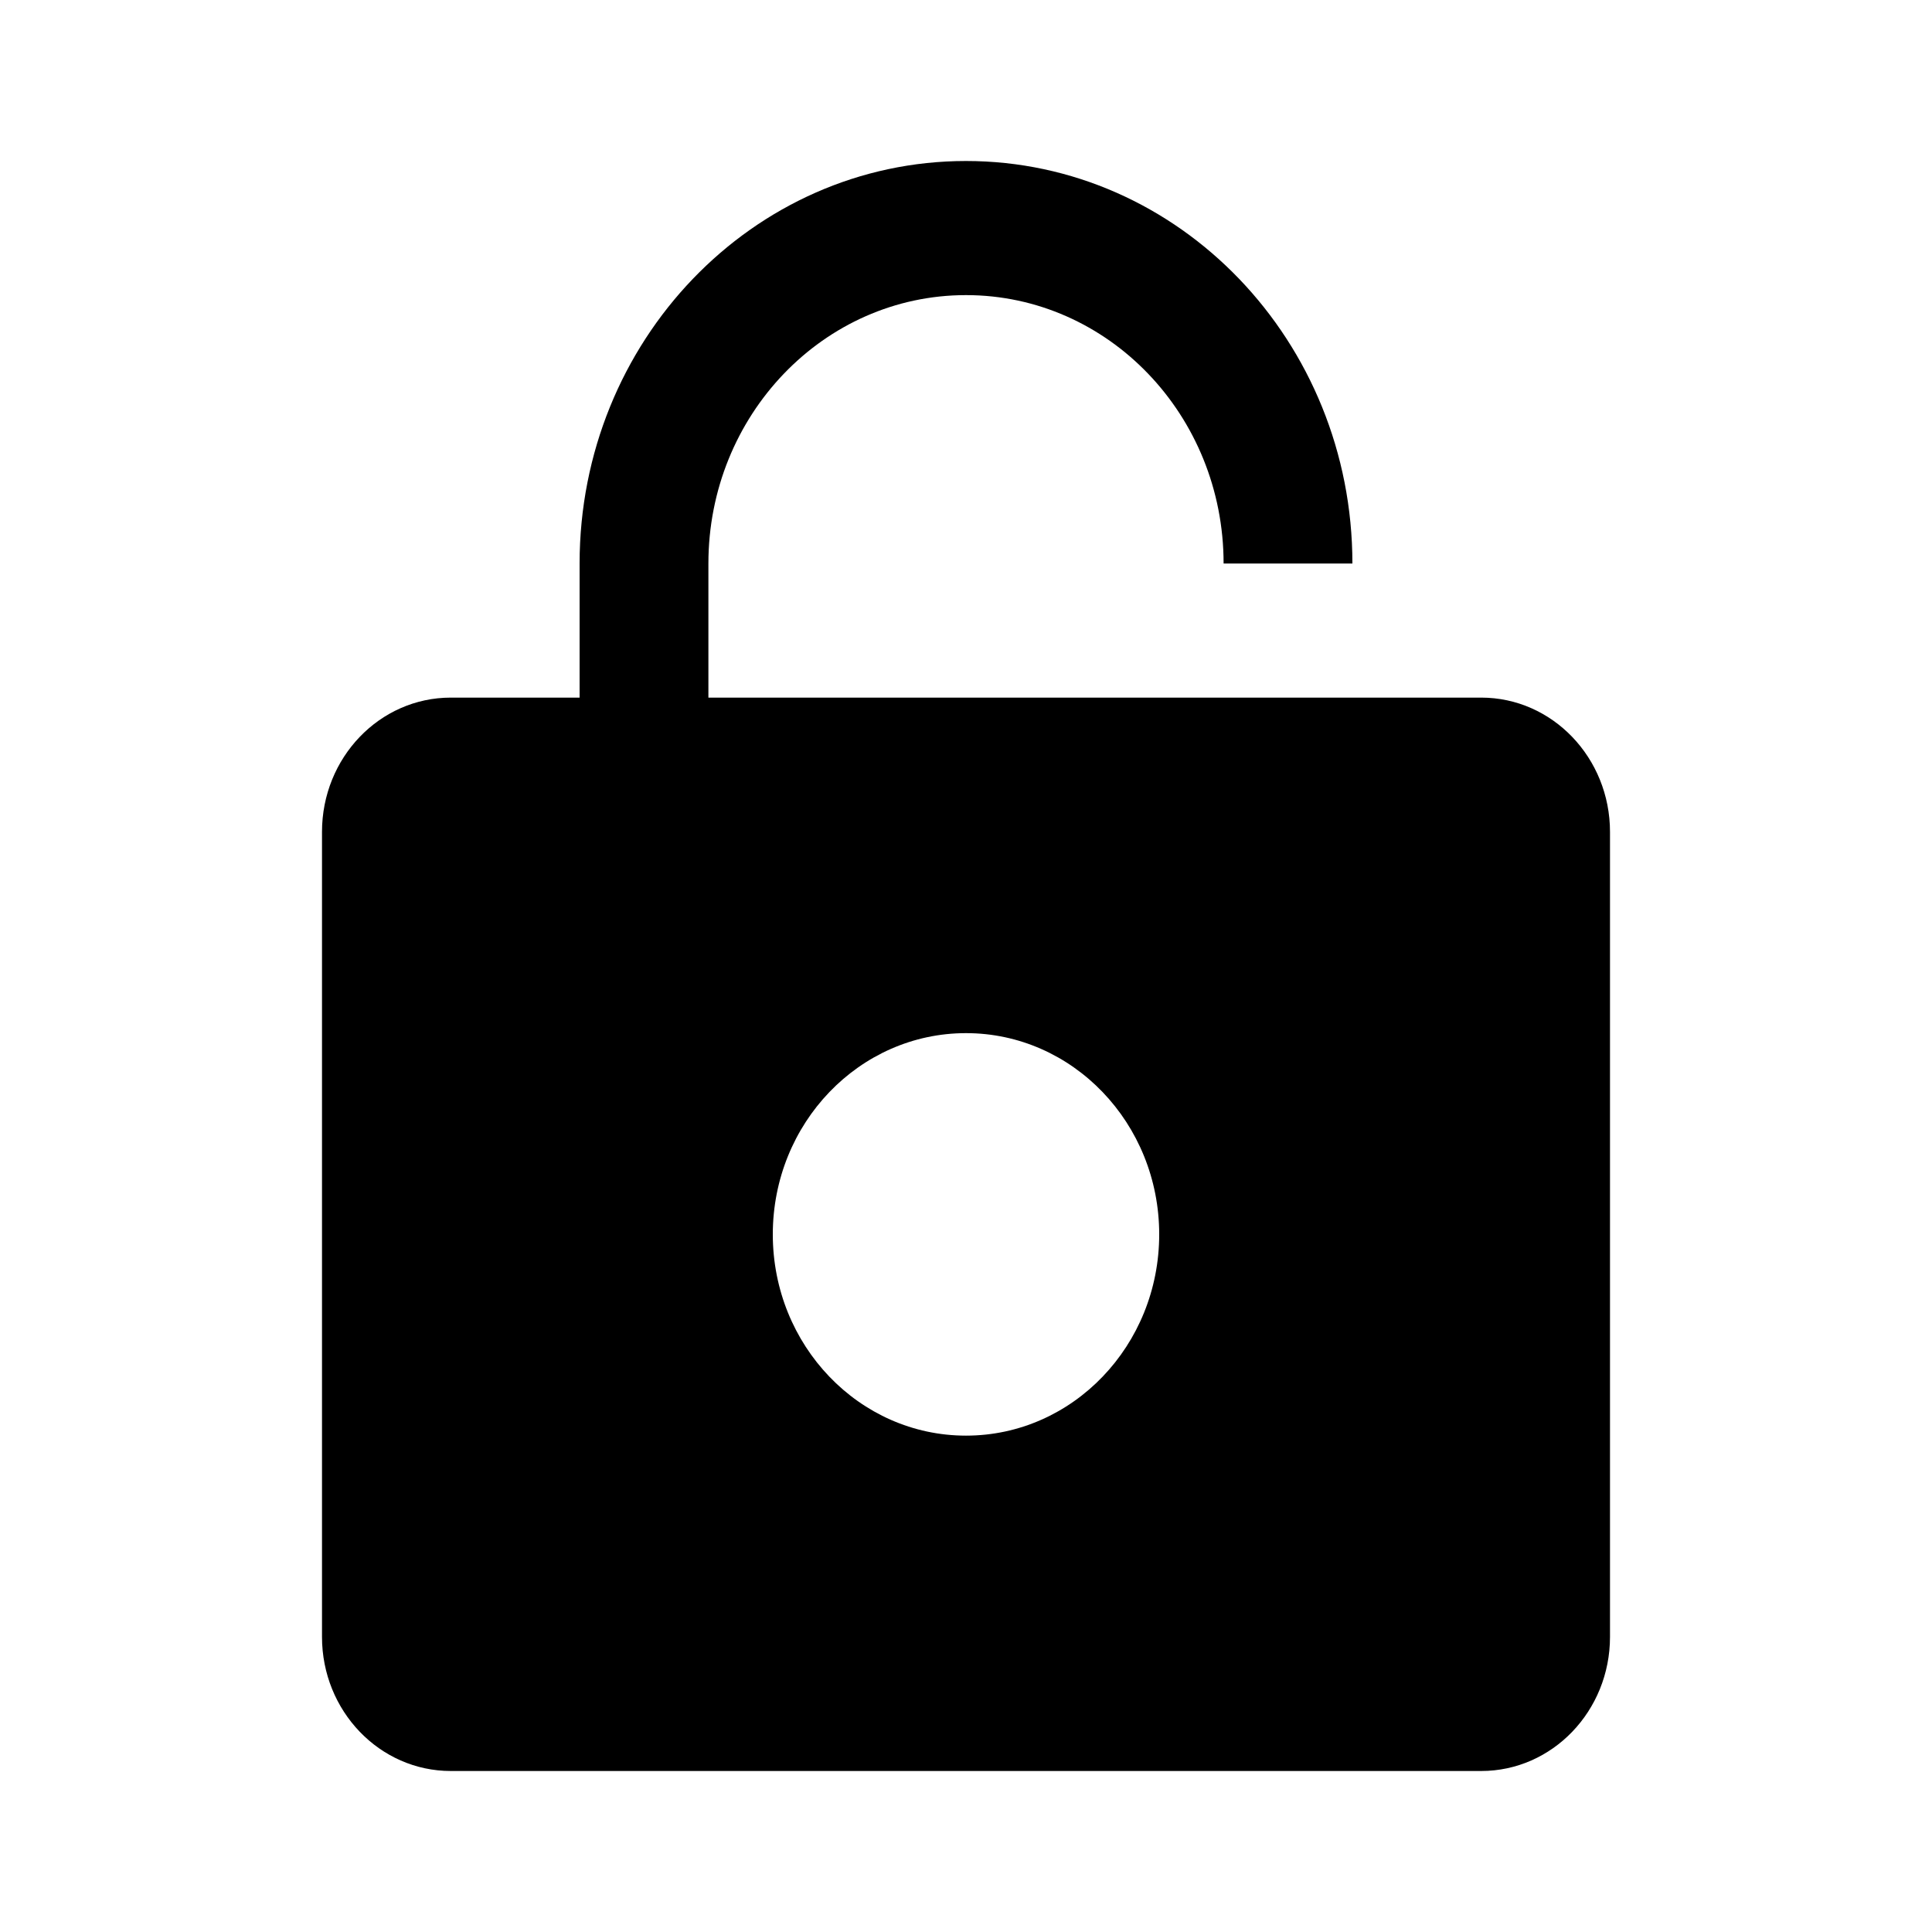
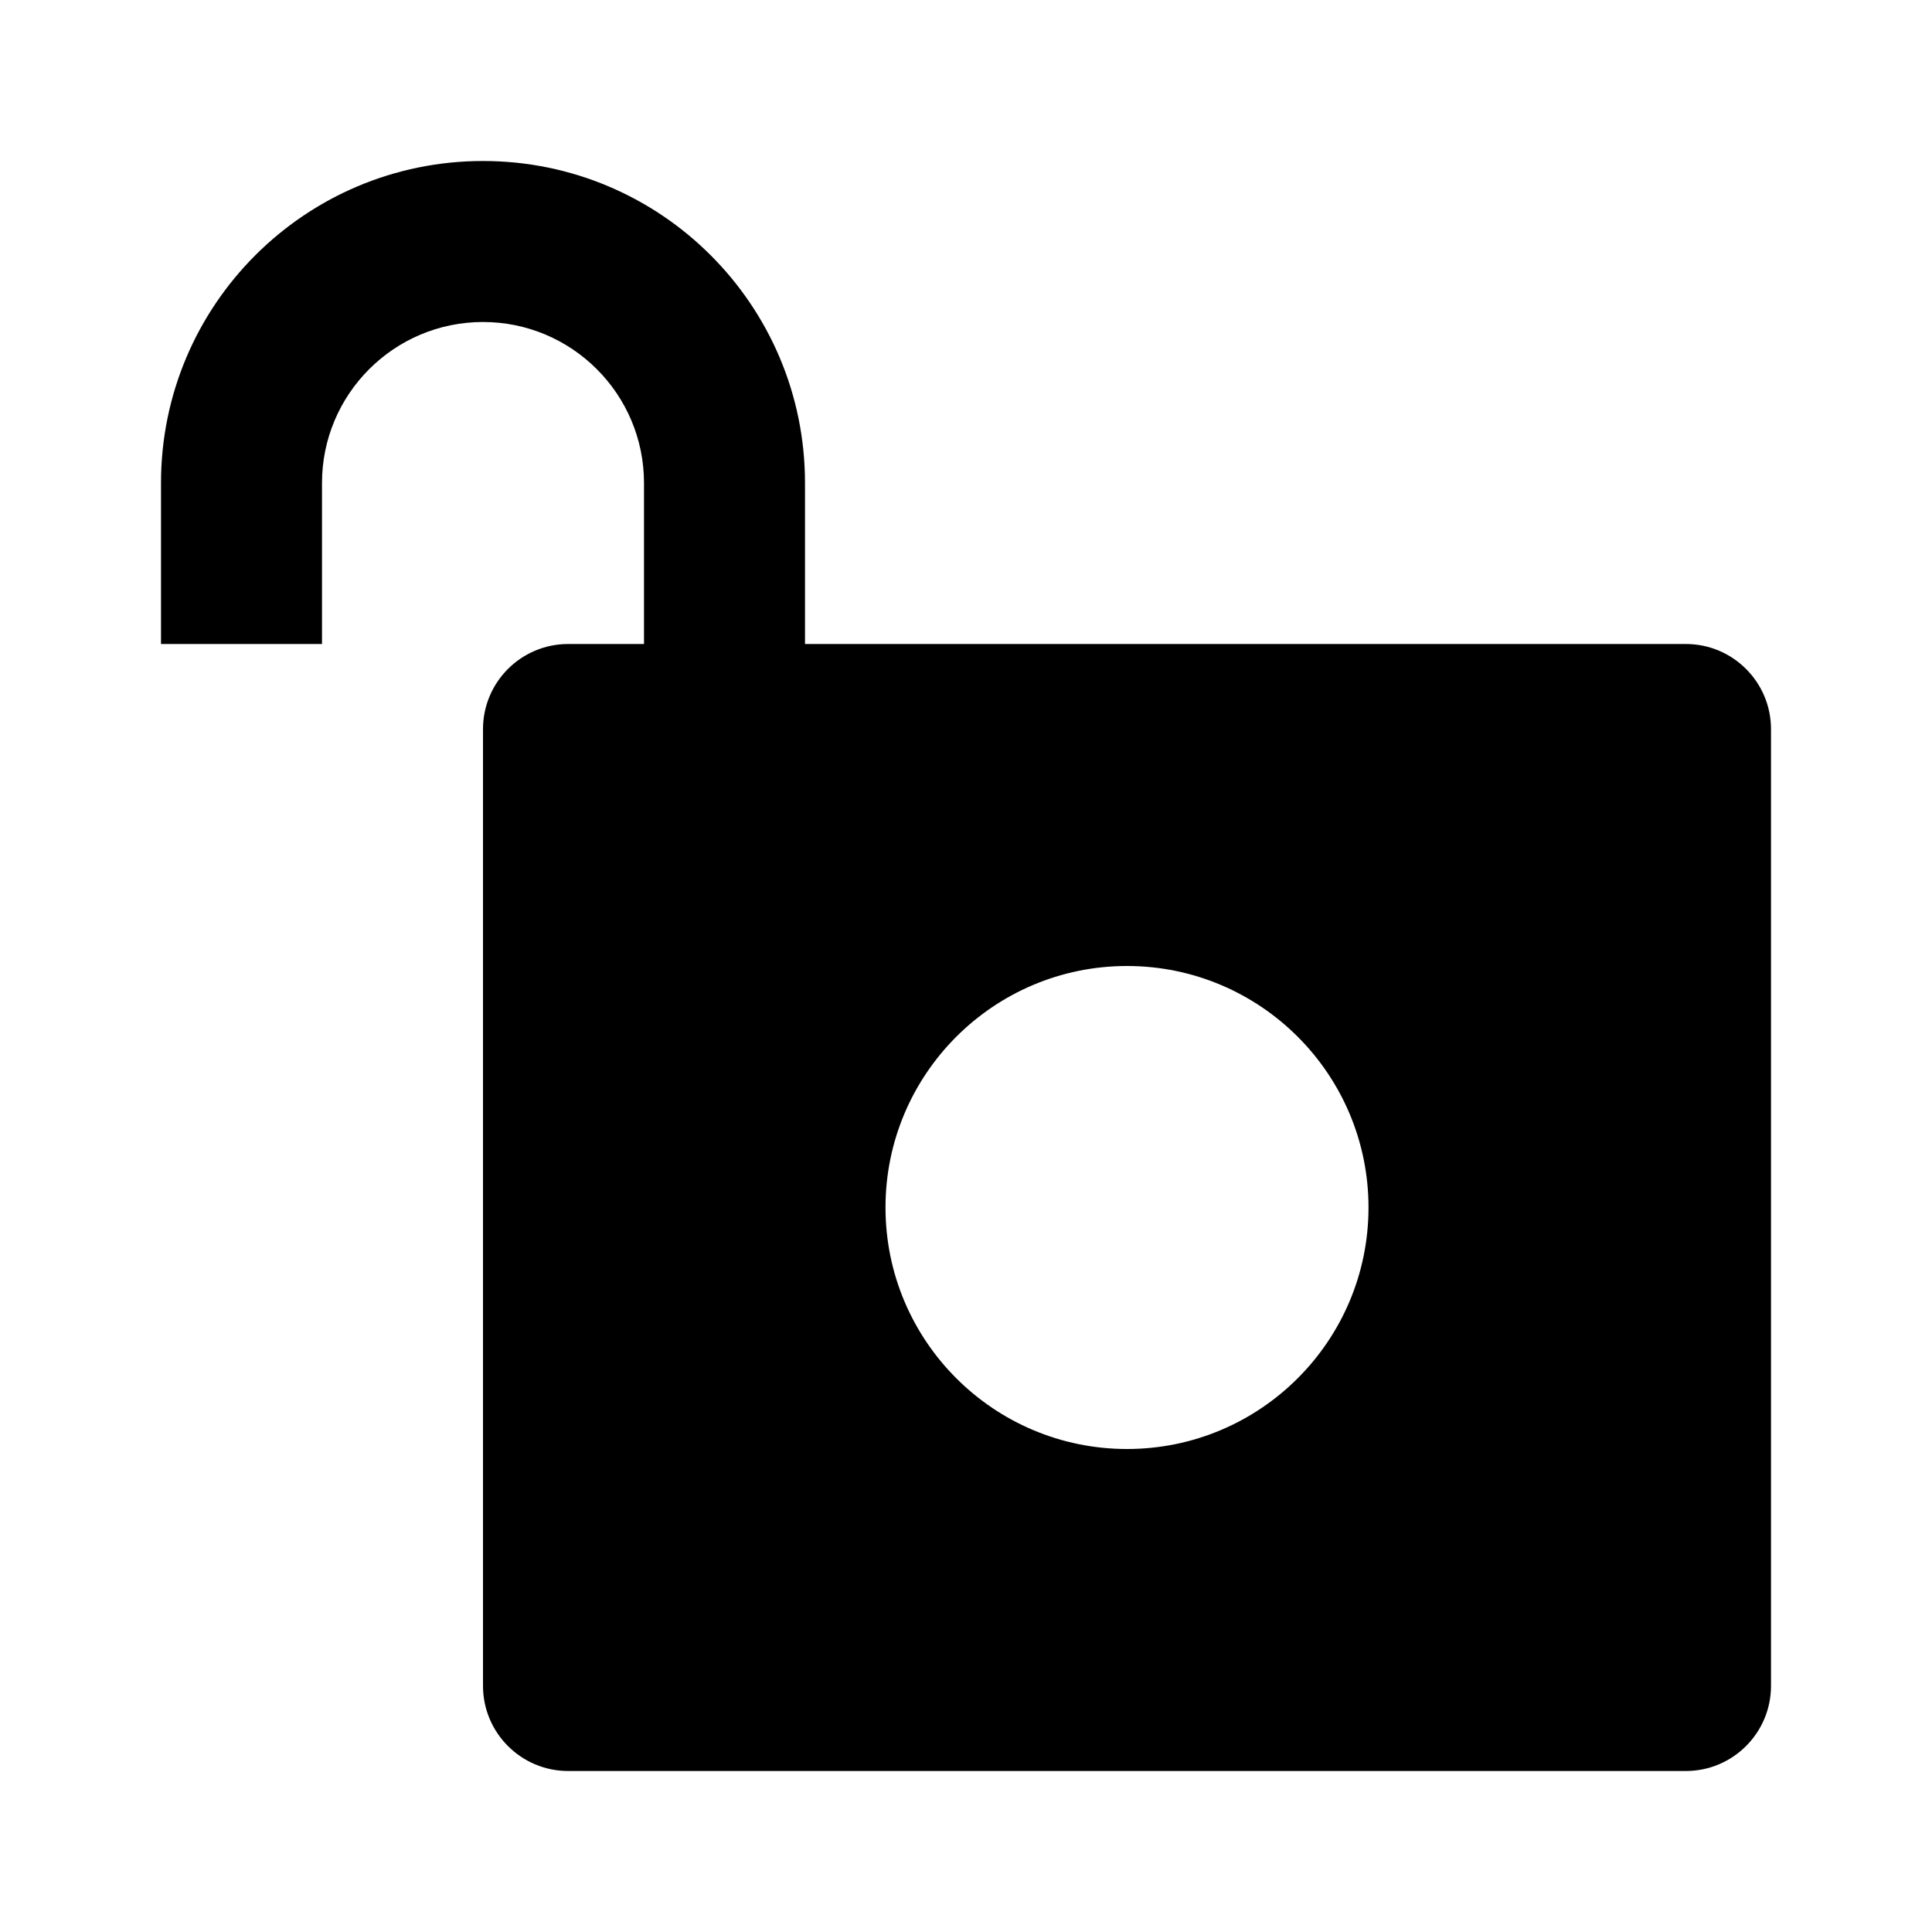
<svg xmlns="http://www.w3.org/2000/svg" viewBox="0 0 12 12">
-   <path fill-rule="evenodd" clip-rule="evenodd" d="M3.6 4.333h-.8c-.442 0-.8.373-.8.834v5c0 .46.358.833.8.833h6.4c.442 0 .8-.373.8-.833v-5c0-.46-.358-.834-.8-.834H7.6V3.5h.8C8.4 2.12 7.325 1 6 1S3.6 2.12 3.6 3.5v.833zm.8 0h3.2V3.5c0-.92-.716-1.667-1.6-1.667-.884 0-1.6.747-1.6 1.667v.833zm.4 3.334c0-.69.537-1.25 1.2-1.25.663 0 1.2.56 1.2 1.25s-.537 1.25-1.2 1.25c-.663 0-1.2-.56-1.2-1.25z" />
+   <path fill-rule="evenodd" clip-rule="evenodd" d="M2 3C2 2.448 2.448 2 3 2C3.552 2 4 2.448 4 3V4H3.529C3.237 4 3 4.237 3 4.529V10.471C3 10.763 3.237 11 3.529 11H10.471C10.763 11 11 10.763 11 10.471V4.529C11 4.237 10.763 4 10.471 4H5V3C5 1.895 4.105 1 3 1C1.895 1 1 1.895 1 3V4H2L2 3ZM8.5 7.5C8.5 8.328 7.828 9 7 9C6.172 9 5.5 8.328 5.5 7.5C5.5 6.672 6.172 6 7 6C7.828 6 8.5 6.672 8.5 7.5Z" />
</svg>
